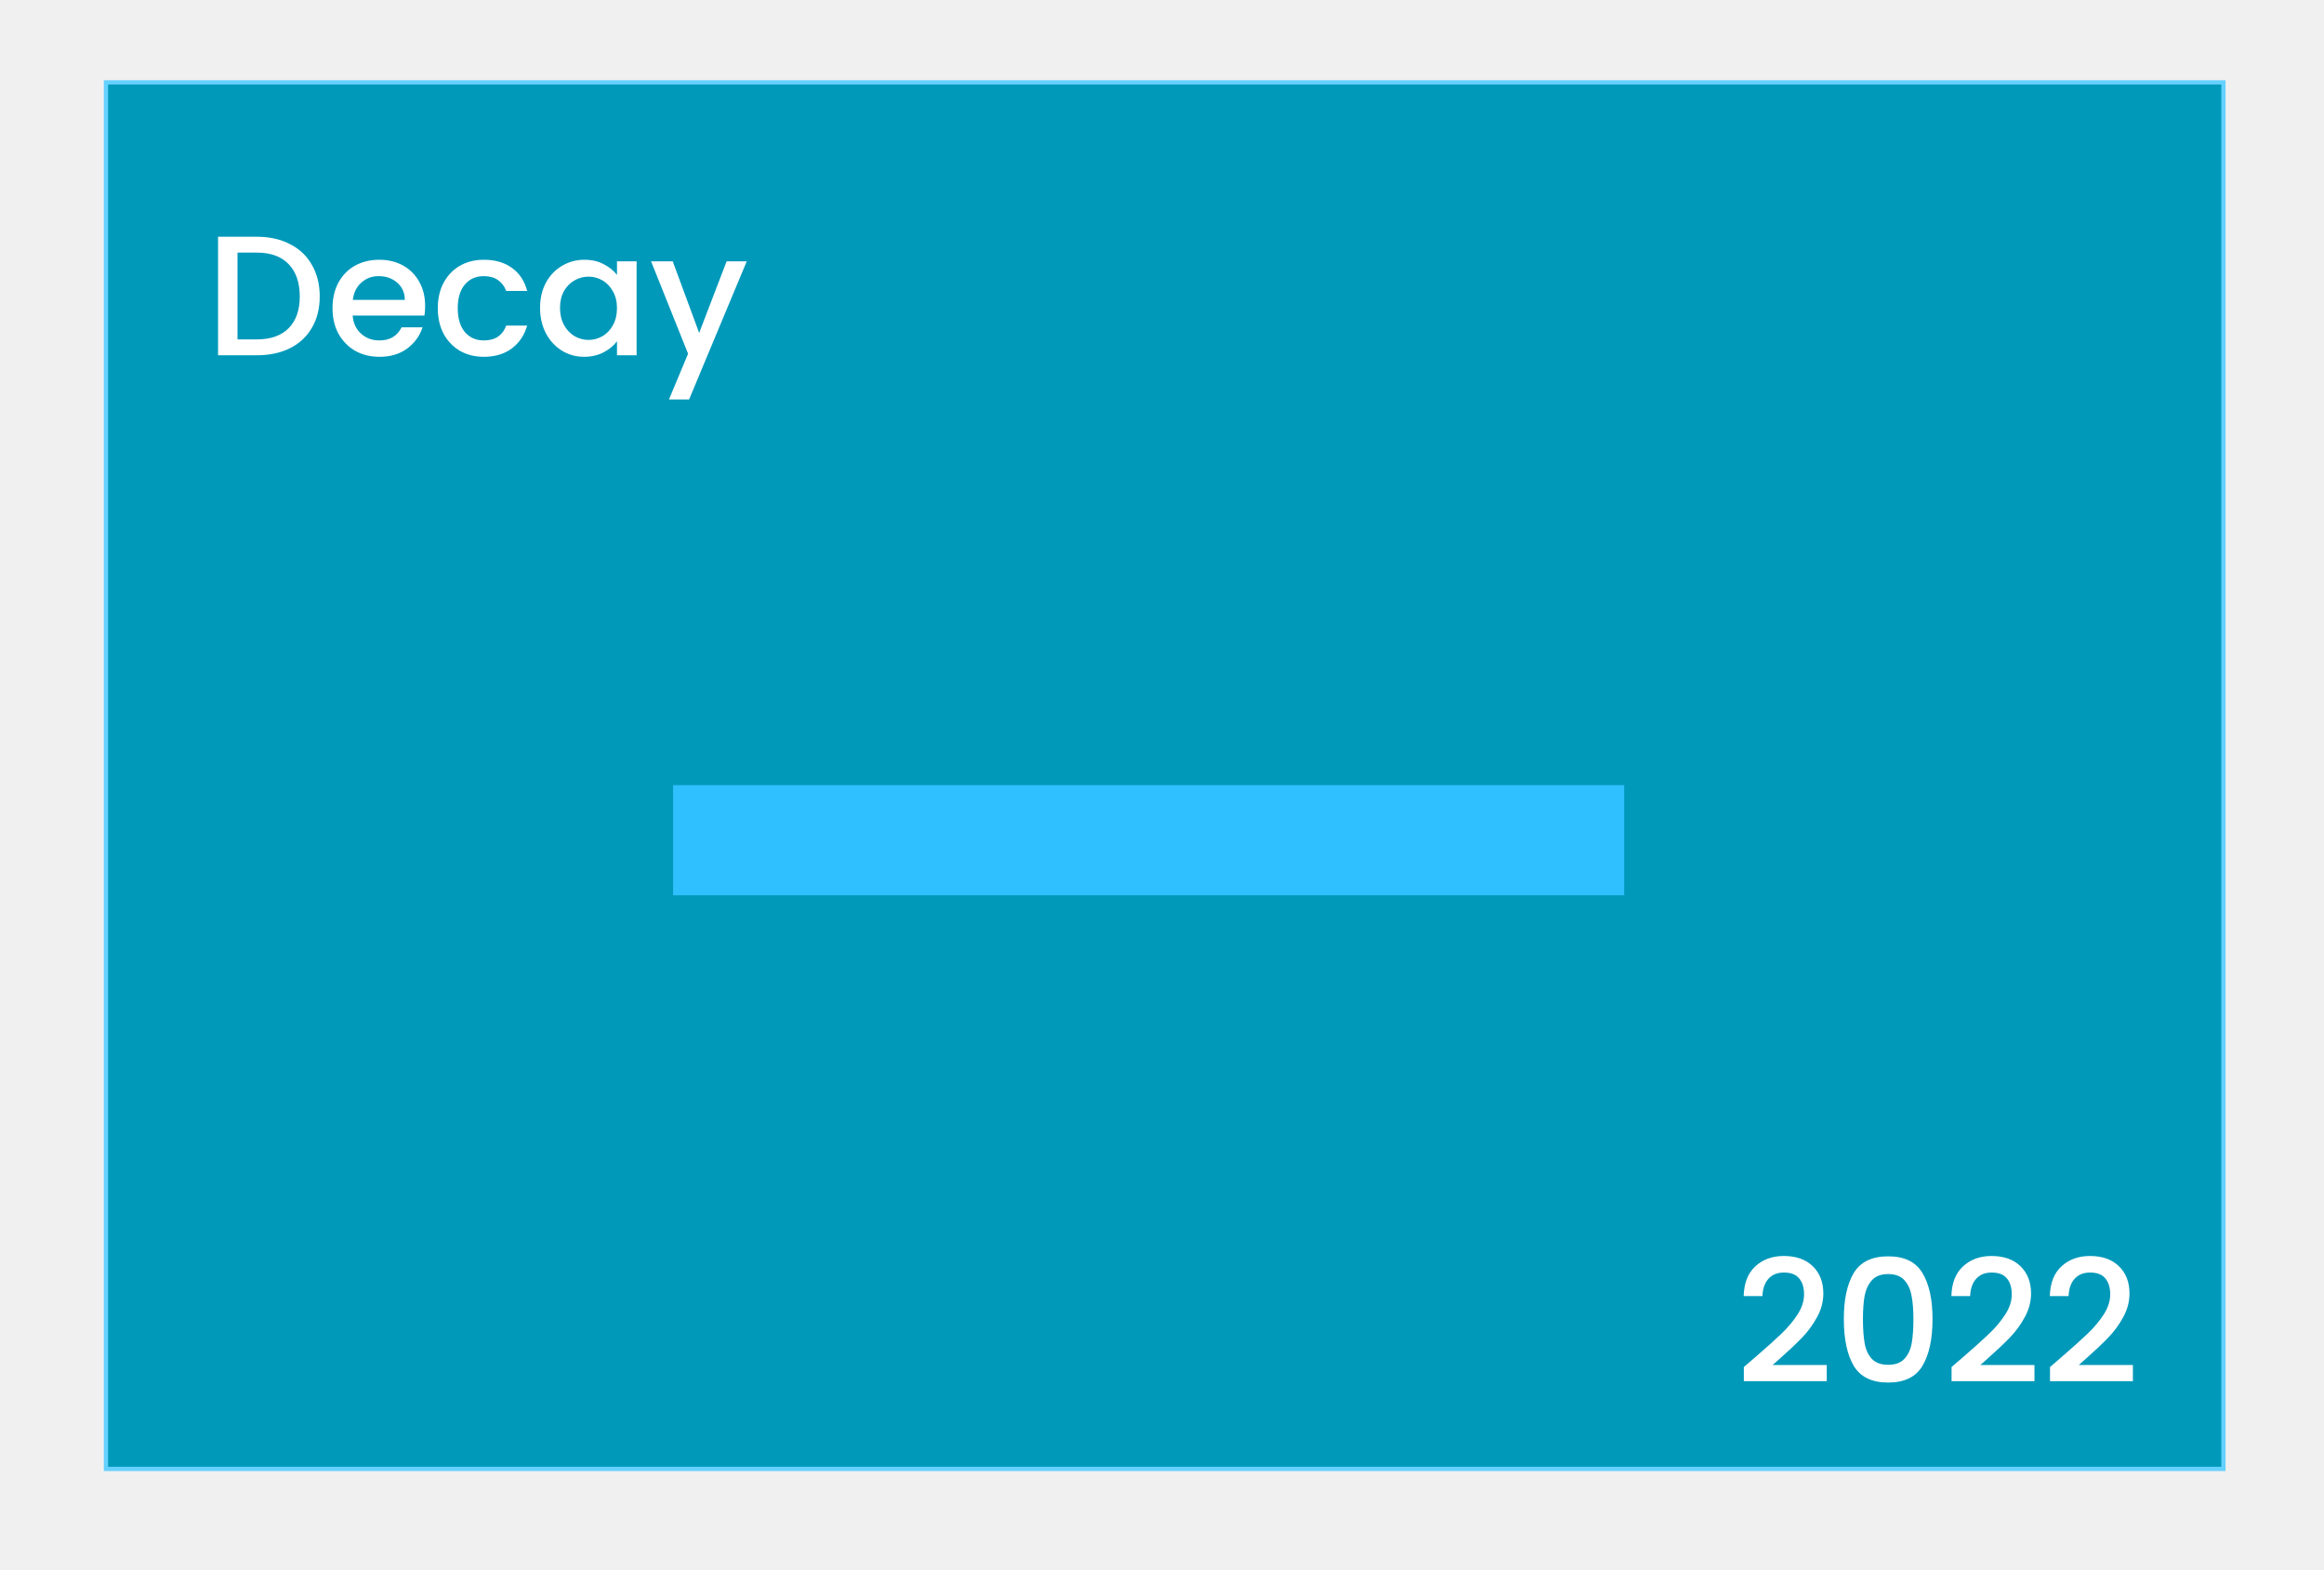
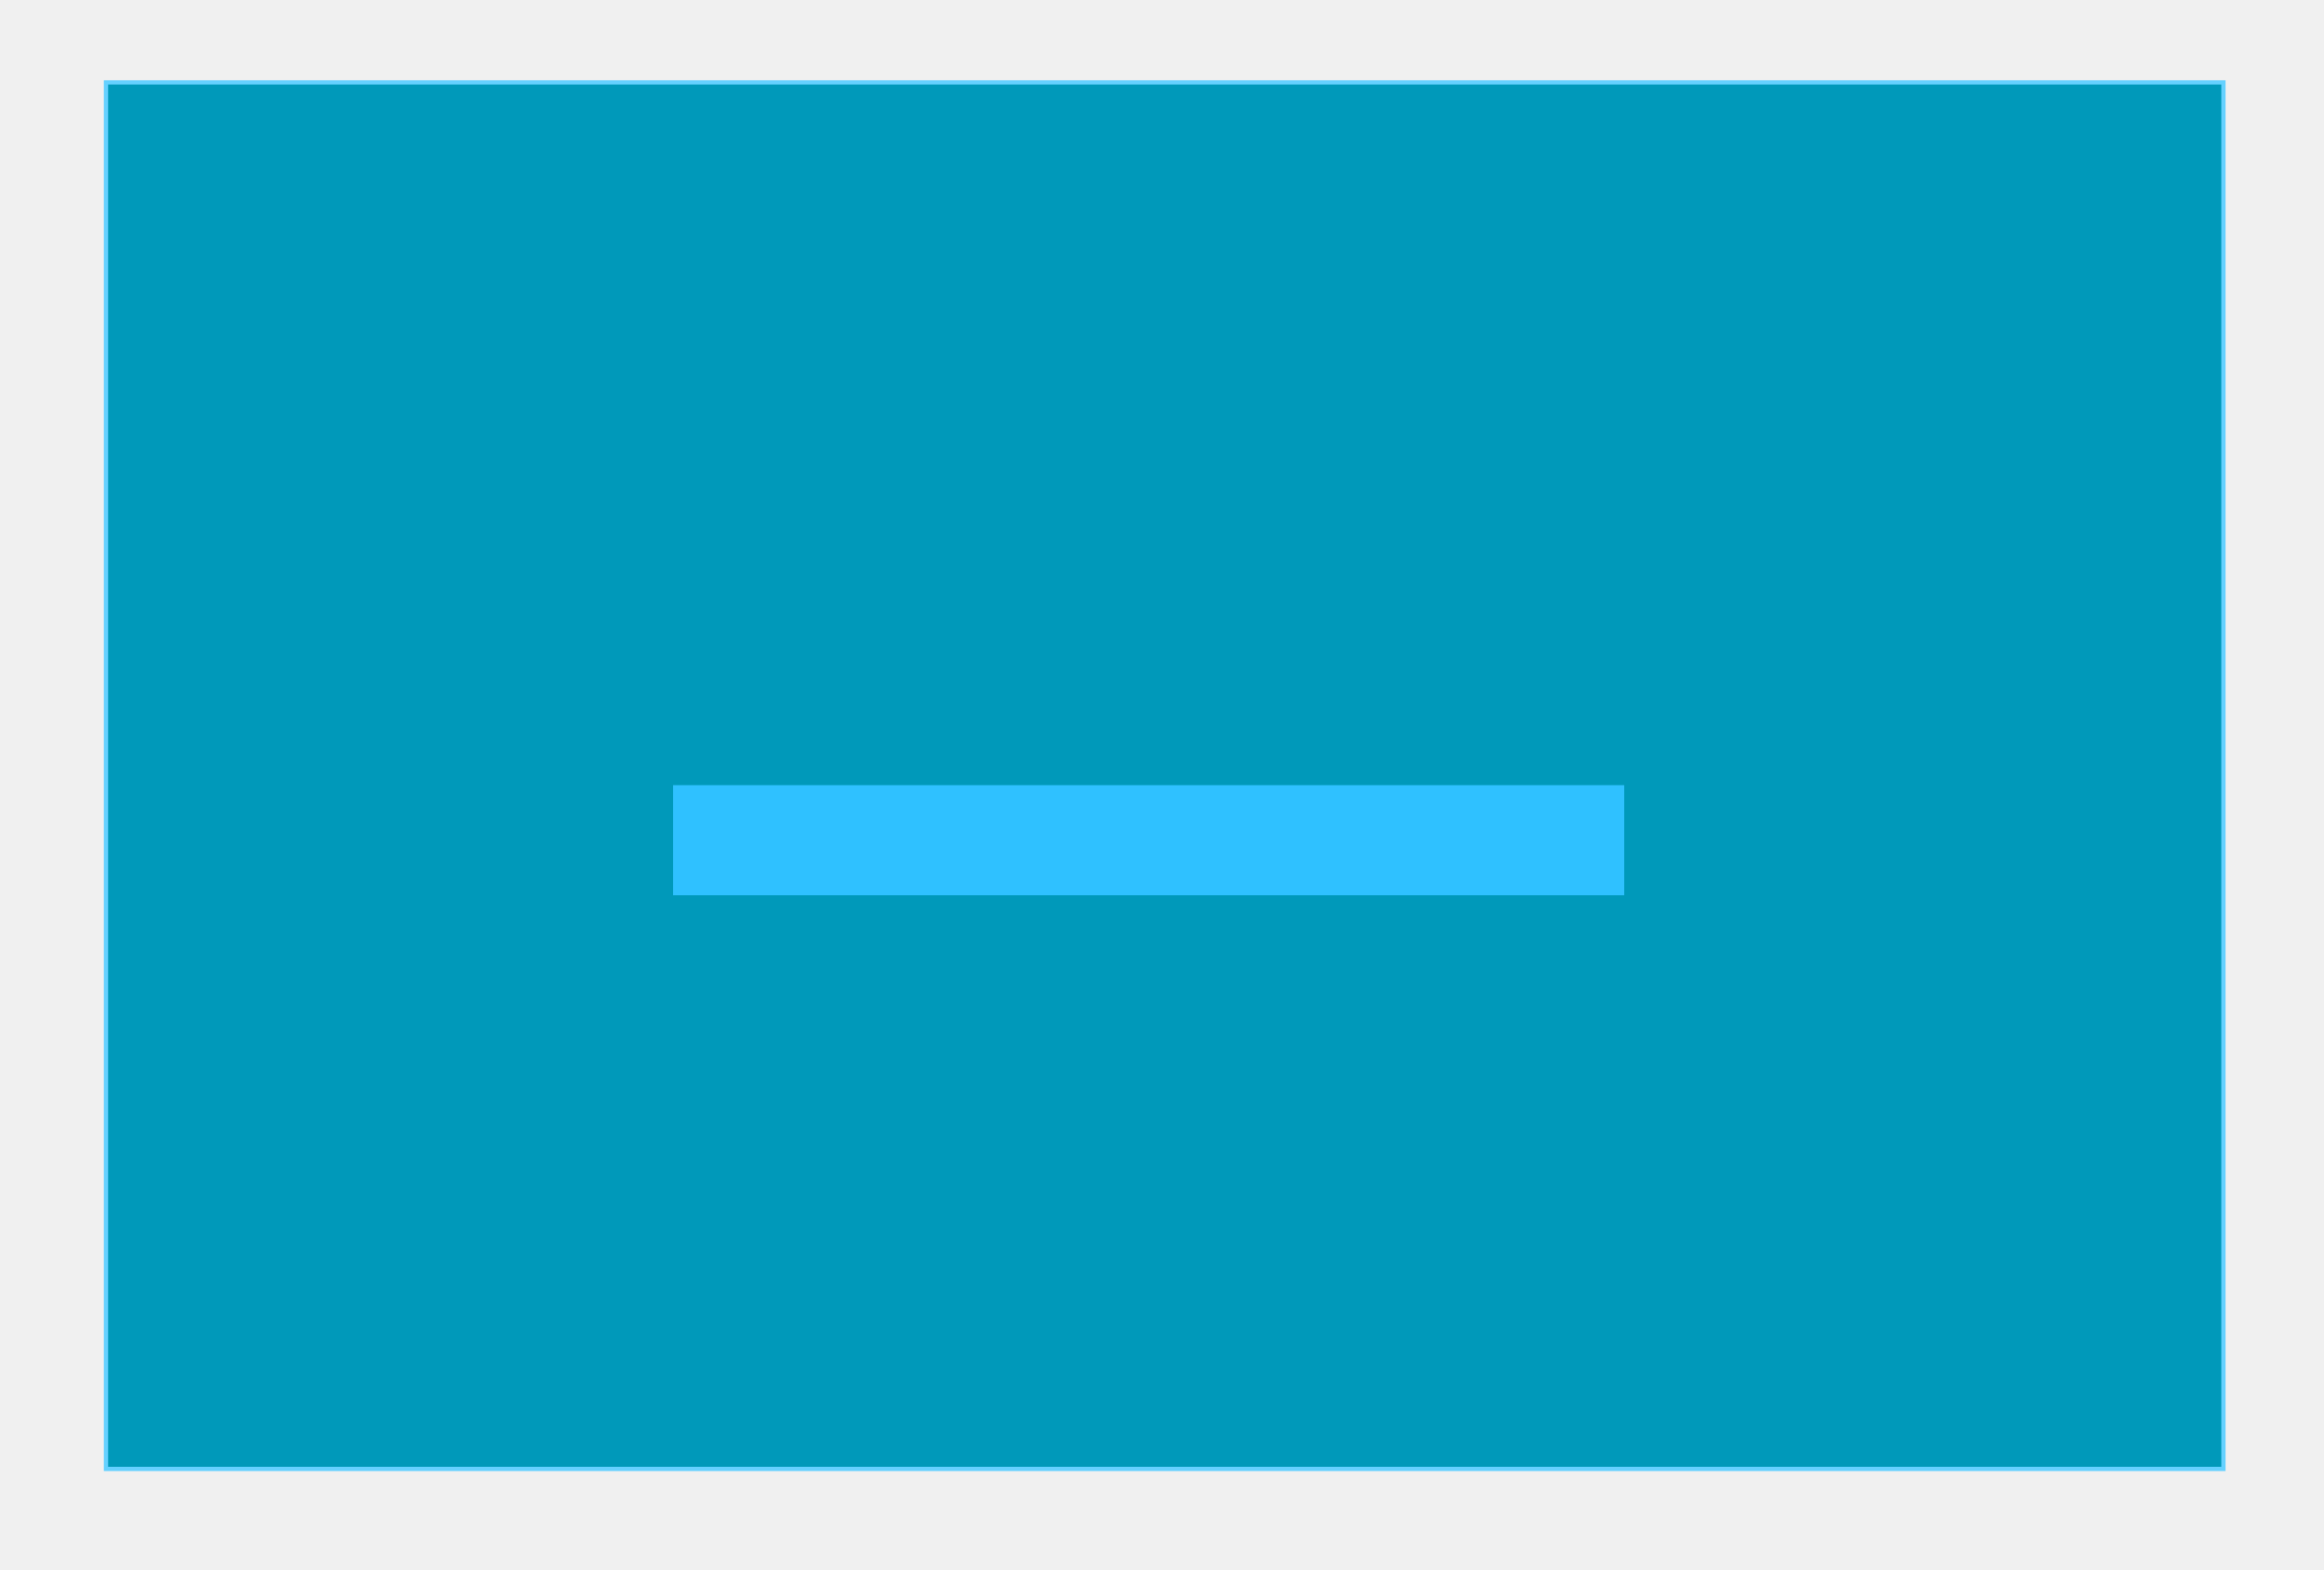
<svg xmlns="http://www.w3.org/2000/svg" width="545" height="368" viewBox="0 0 545 368" fill="none">
  <path d="M521.415 19.32H24.85V344.494H521.415V19.32Z" fill="#0099BA" stroke="#65D1FF" />
  <path d="M380.894 184.14V209.966H312.22H243.546H157.85V184.14H269.372H338.046H380.894Z" fill="#2FC1FF" />
-   <path d="M60.219 55.52C63.179 55.52 65.766 56.093 67.979 57.24C70.219 58.36 71.939 59.987 73.139 62.12C74.366 64.227 74.979 66.693 74.979 69.52C74.979 72.347 74.366 74.8 73.139 76.88C71.939 78.96 70.219 80.56 67.979 81.68C65.766 82.773 63.179 83.32 60.219 83.32H51.139V55.52H60.219ZM60.219 79.6C63.472 79.6 65.966 78.72 67.699 76.96C69.433 75.2 70.299 72.72 70.299 69.52C70.299 66.293 69.433 63.773 67.699 61.96C65.966 60.147 63.472 59.24 60.219 59.24H55.699V79.6H60.219ZM99.698 71.76C99.698 72.587 99.645 73.333 99.538 74H82.698C82.832 75.76 83.485 77.173 84.659 78.24C85.832 79.307 87.272 79.84 88.978 79.84C91.432 79.84 93.165 78.813 94.178 76.76H99.099C98.432 78.787 97.219 80.453 95.459 81.76C93.725 83.04 91.565 83.68 88.978 83.68C86.872 83.68 84.978 83.213 83.299 82.28C81.645 81.32 80.338 79.987 79.379 78.28C78.445 76.547 77.978 74.547 77.978 72.28C77.978 70.013 78.432 68.027 79.338 66.32C80.272 64.587 81.565 63.253 83.219 62.32C84.898 61.387 86.819 60.92 88.978 60.92C91.058 60.92 92.912 61.373 94.538 62.28C96.165 63.187 97.432 64.467 98.338 66.12C99.245 67.747 99.698 69.627 99.698 71.76ZM94.939 70.32C94.912 68.64 94.312 67.293 93.138 66.28C91.965 65.267 90.512 64.76 88.778 64.76C87.205 64.76 85.859 65.267 84.739 66.28C83.618 67.267 82.952 68.613 82.739 70.32H94.939ZM102.666 72.28C102.666 70.013 103.119 68.027 104.026 66.32C104.959 64.587 106.239 63.253 107.866 62.32C109.493 61.387 111.359 60.92 113.466 60.92C116.133 60.92 118.333 61.56 120.066 62.84C121.826 64.093 123.013 65.893 123.626 68.24H118.706C118.306 67.147 117.666 66.293 116.786 65.68C115.906 65.067 114.799 64.76 113.466 64.76C111.599 64.76 110.106 65.427 108.986 66.76C107.893 68.067 107.346 69.907 107.346 72.28C107.346 74.653 107.893 76.507 108.986 77.84C110.106 79.173 111.599 79.84 113.466 79.84C116.106 79.84 117.853 78.68 118.706 76.36H123.626C122.986 78.6 121.786 80.387 120.026 81.72C118.266 83.027 116.079 83.68 113.466 83.68C111.359 83.68 109.493 83.213 107.866 82.28C106.239 81.32 104.959 79.987 104.026 78.28C103.119 76.547 102.666 74.547 102.666 72.28ZM126.65 72.2C126.65 69.987 127.104 68.027 128.01 66.32C128.944 64.613 130.197 63.293 131.77 62.36C133.37 61.4 135.13 60.92 137.05 60.92C138.784 60.92 140.29 61.267 141.57 61.96C142.877 62.627 143.917 63.467 144.69 64.48V61.28H149.29V83.32H144.69V80.04C143.917 81.08 142.864 81.947 141.53 82.64C140.197 83.333 138.677 83.68 136.97 83.68C135.077 83.68 133.344 83.2 131.77 82.24C130.197 81.253 128.944 79.893 128.01 78.16C127.104 76.4 126.65 74.413 126.65 72.2ZM144.69 72.28C144.69 70.76 144.37 69.44 143.73 68.32C143.117 67.2 142.304 66.347 141.29 65.76C140.277 65.173 139.184 64.88 138.01 64.88C136.837 64.88 135.744 65.173 134.73 65.76C133.717 66.32 132.89 67.16 132.25 68.28C131.637 69.373 131.33 70.68 131.33 72.2C131.33 73.72 131.637 75.053 132.25 76.2C132.89 77.347 133.717 78.227 134.73 78.84C135.77 79.427 136.864 79.72 138.01 79.72C139.184 79.72 140.277 79.427 141.29 78.84C142.304 78.253 143.117 77.4 143.73 76.28C144.37 75.133 144.69 73.8 144.69 72.28ZM175.12 61.28L161.6 93.68H156.88L161.36 82.96L152.68 61.28H157.76L163.96 78.08L170.4 61.28H175.12Z" fill="white" />
-   <path d="M411.829 318.12C414.389 315.906 416.402 314.093 417.869 312.68C419.362 311.24 420.602 309.746 421.589 308.2C422.575 306.653 423.069 305.106 423.069 303.56C423.069 301.96 422.682 300.706 421.909 299.8C421.162 298.893 419.975 298.44 418.349 298.44C416.775 298.44 415.549 298.946 414.669 299.96C413.815 300.946 413.362 302.28 413.309 303.96H408.909C408.989 300.92 409.895 298.6 411.629 297C413.389 295.373 415.615 294.56 418.309 294.56C421.215 294.56 423.482 295.36 425.109 296.96C426.762 298.56 427.589 300.693 427.589 303.36C427.589 305.28 427.095 307.133 426.109 308.92C425.149 310.68 423.989 312.266 422.629 313.68C421.295 315.066 419.589 316.68 417.509 318.52L415.709 320.12H428.389V323.92H408.949V320.6L411.829 318.12ZM432.395 309.36C432.395 304.746 433.168 301.146 434.715 298.56C436.288 295.946 438.981 294.64 442.795 294.64C446.608 294.64 449.288 295.946 450.835 298.56C452.408 301.146 453.195 304.746 453.195 309.36C453.195 314.026 452.408 317.68 450.835 320.32C449.288 322.933 446.608 324.24 442.795 324.24C438.981 324.24 436.288 322.933 434.715 320.32C433.168 317.68 432.395 314.026 432.395 309.36ZM448.715 309.36C448.715 307.2 448.568 305.373 448.275 303.88C448.008 302.386 447.448 301.173 446.595 300.24C445.741 299.28 444.475 298.8 442.795 298.8C441.115 298.8 439.848 299.28 438.995 300.24C438.141 301.173 437.568 302.386 437.275 303.88C437.008 305.373 436.875 307.2 436.875 309.36C436.875 311.6 437.008 313.48 437.275 315C437.541 316.52 438.101 317.746 438.955 318.68C439.835 319.613 441.115 320.08 442.795 320.08C444.475 320.08 445.741 319.613 446.595 318.68C447.475 317.746 448.048 316.52 448.315 315C448.581 313.48 448.715 311.6 448.715 309.36ZM460.54 318.12C463.1 315.906 465.113 314.093 466.58 312.68C468.073 311.24 469.313 309.746 470.3 308.2C471.286 306.653 471.78 305.106 471.78 303.56C471.78 301.96 471.393 300.706 470.62 299.8C469.873 298.893 468.686 298.44 467.06 298.44C465.486 298.44 464.26 298.946 463.38 299.96C462.526 300.946 462.073 302.28 462.02 303.96H457.62C457.7 300.92 458.606 298.6 460.34 297C462.1 295.373 464.326 294.56 467.02 294.56C469.926 294.56 472.193 295.36 473.82 296.96C475.473 298.56 476.3 300.693 476.3 303.36C476.3 305.28 475.806 307.133 474.82 308.92C473.86 310.68 472.7 312.266 471.34 313.68C470.006 315.066 468.3 316.68 466.22 318.52L464.42 320.12H477.1V323.92H457.66V320.6L460.54 318.12ZM483.626 318.12C486.186 315.906 488.199 314.093 489.666 312.68C491.159 311.24 492.399 309.746 493.386 308.2C494.372 306.653 494.866 305.106 494.866 303.56C494.866 301.96 494.479 300.706 493.706 299.8C492.959 298.893 491.772 298.44 490.146 298.44C488.572 298.44 487.346 298.946 486.466 299.96C485.612 300.946 485.159 302.28 485.106 303.96H480.706C480.786 300.92 481.692 298.6 483.426 297C485.186 295.373 487.412 294.56 490.106 294.56C493.012 294.56 495.279 295.36 496.906 296.96C498.559 298.56 499.386 300.693 499.386 303.36C499.386 305.28 498.892 307.133 497.906 308.92C496.946 310.68 495.786 312.266 494.426 313.68C493.092 315.066 491.386 316.68 489.306 318.52L487.506 320.12H500.186V323.92H480.746V320.6L483.626 318.12Z" fill="white" />
</svg>
